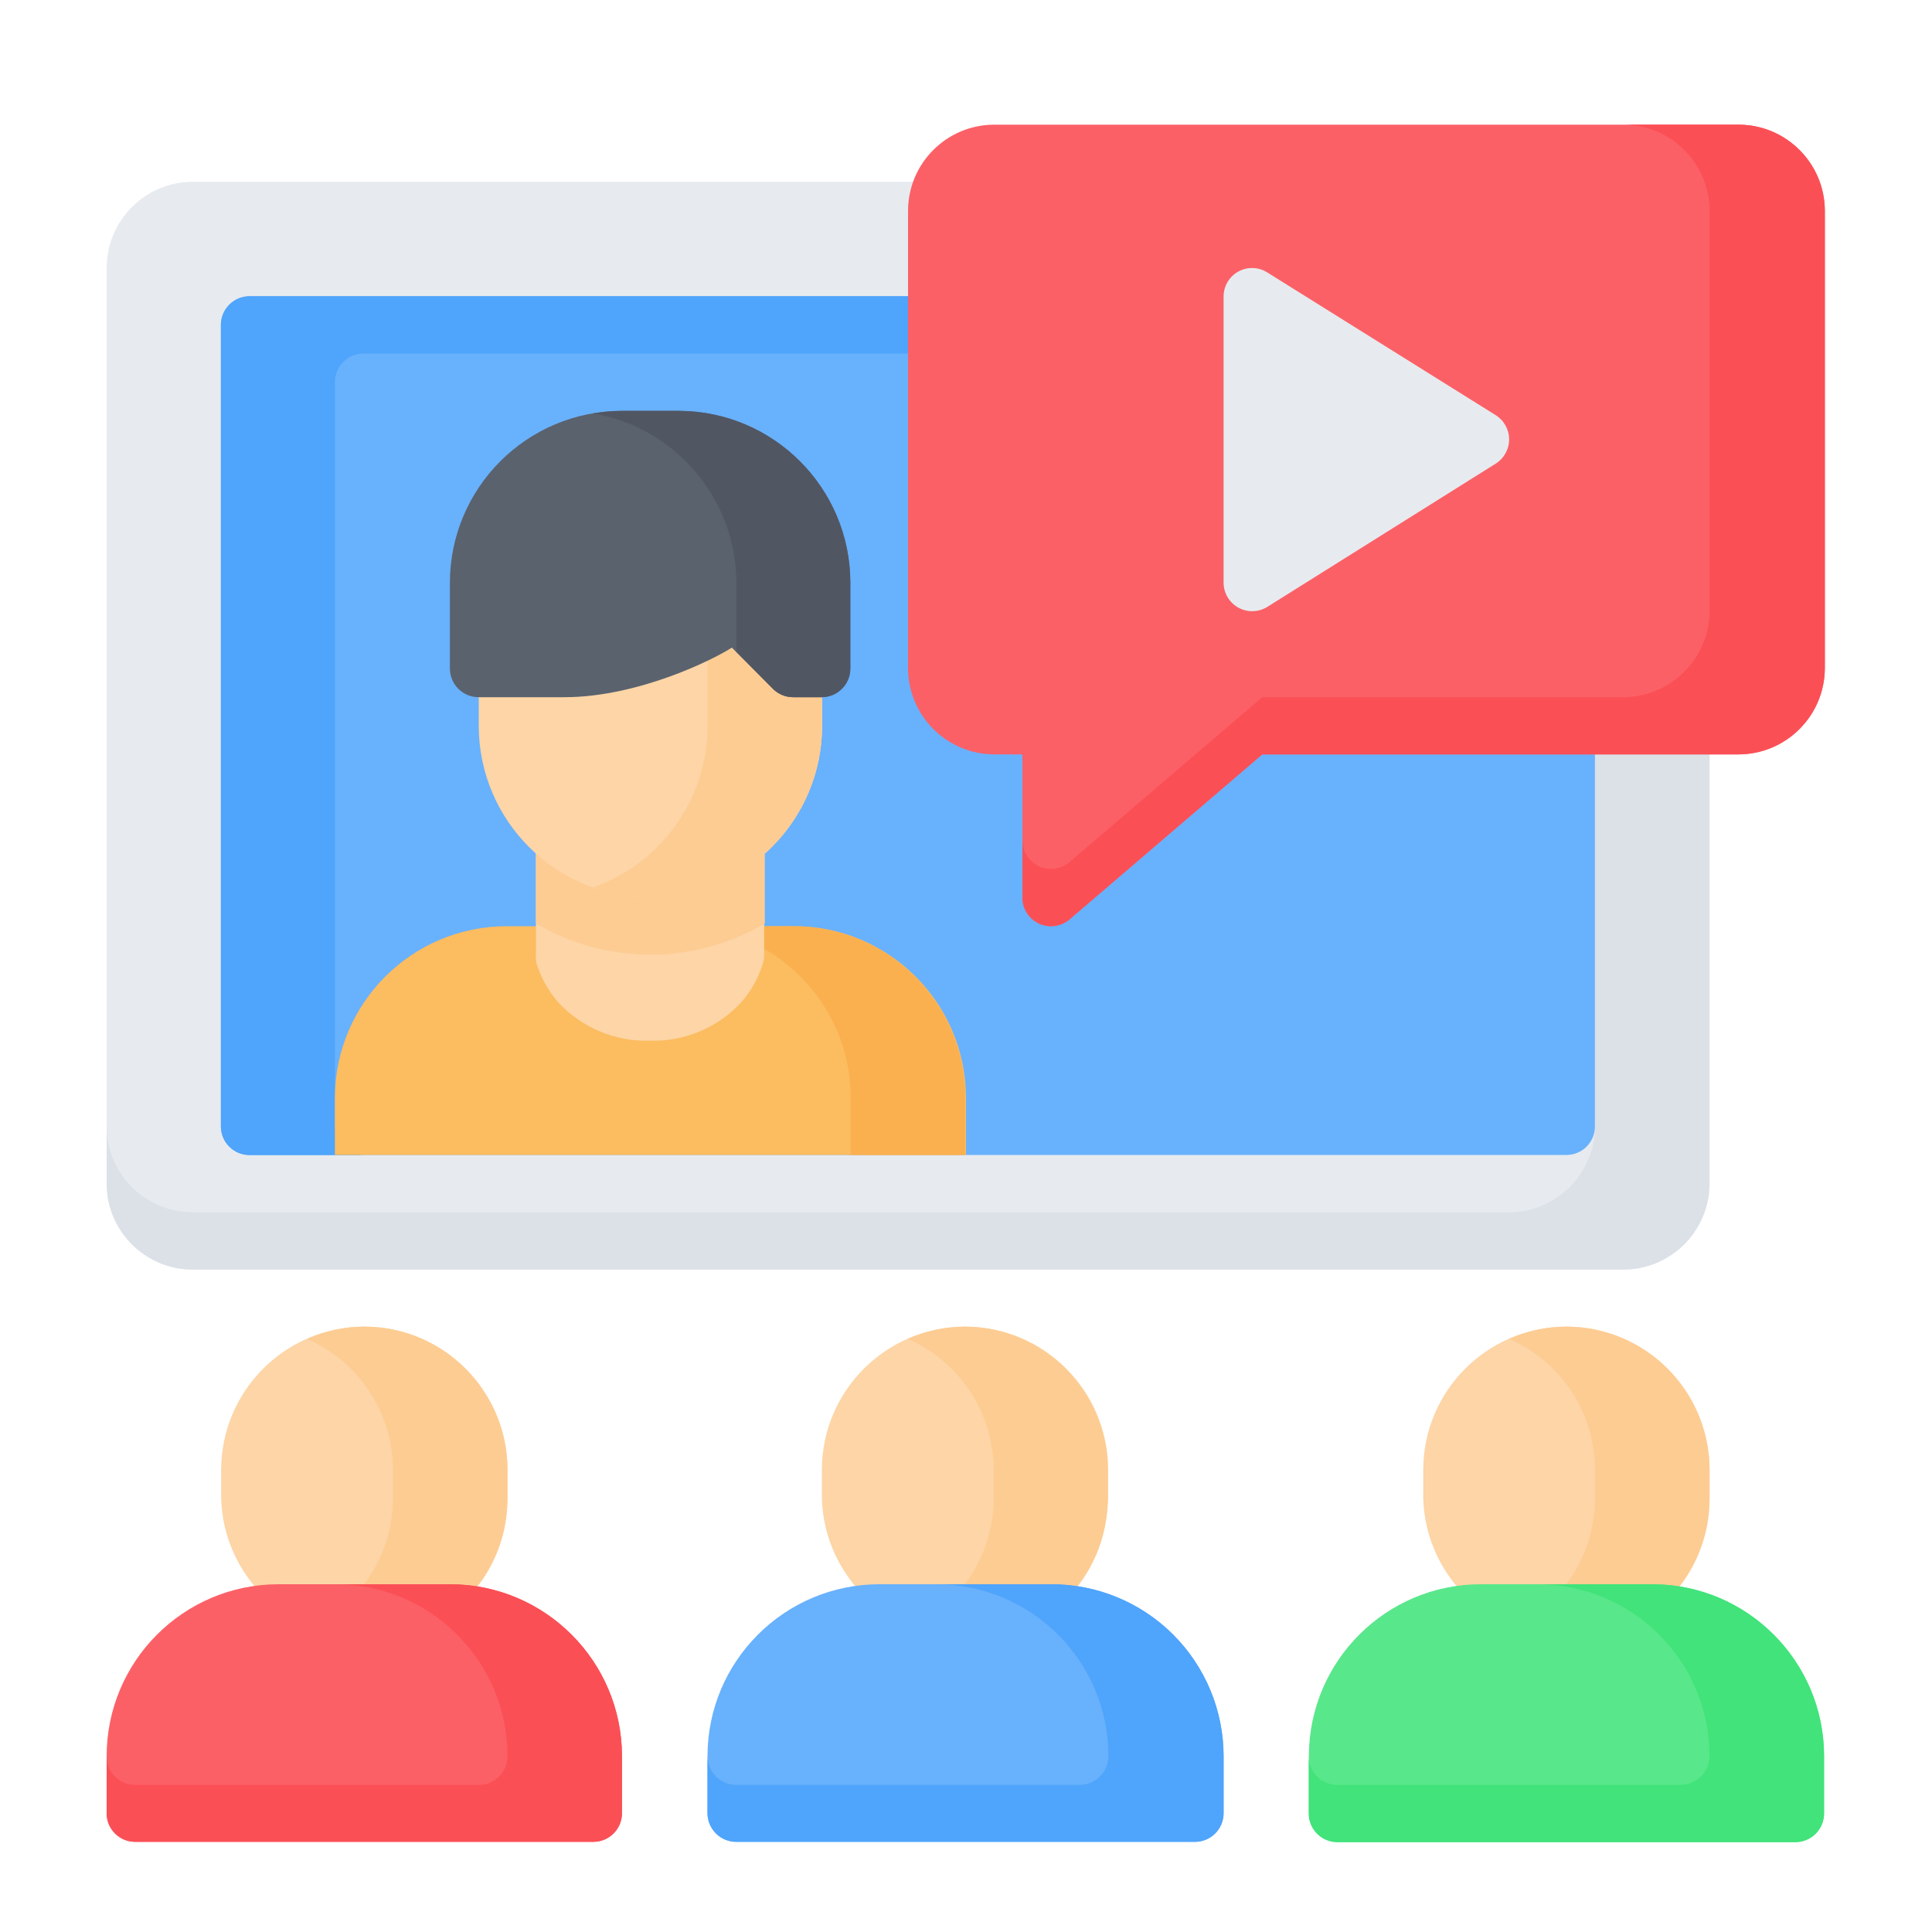
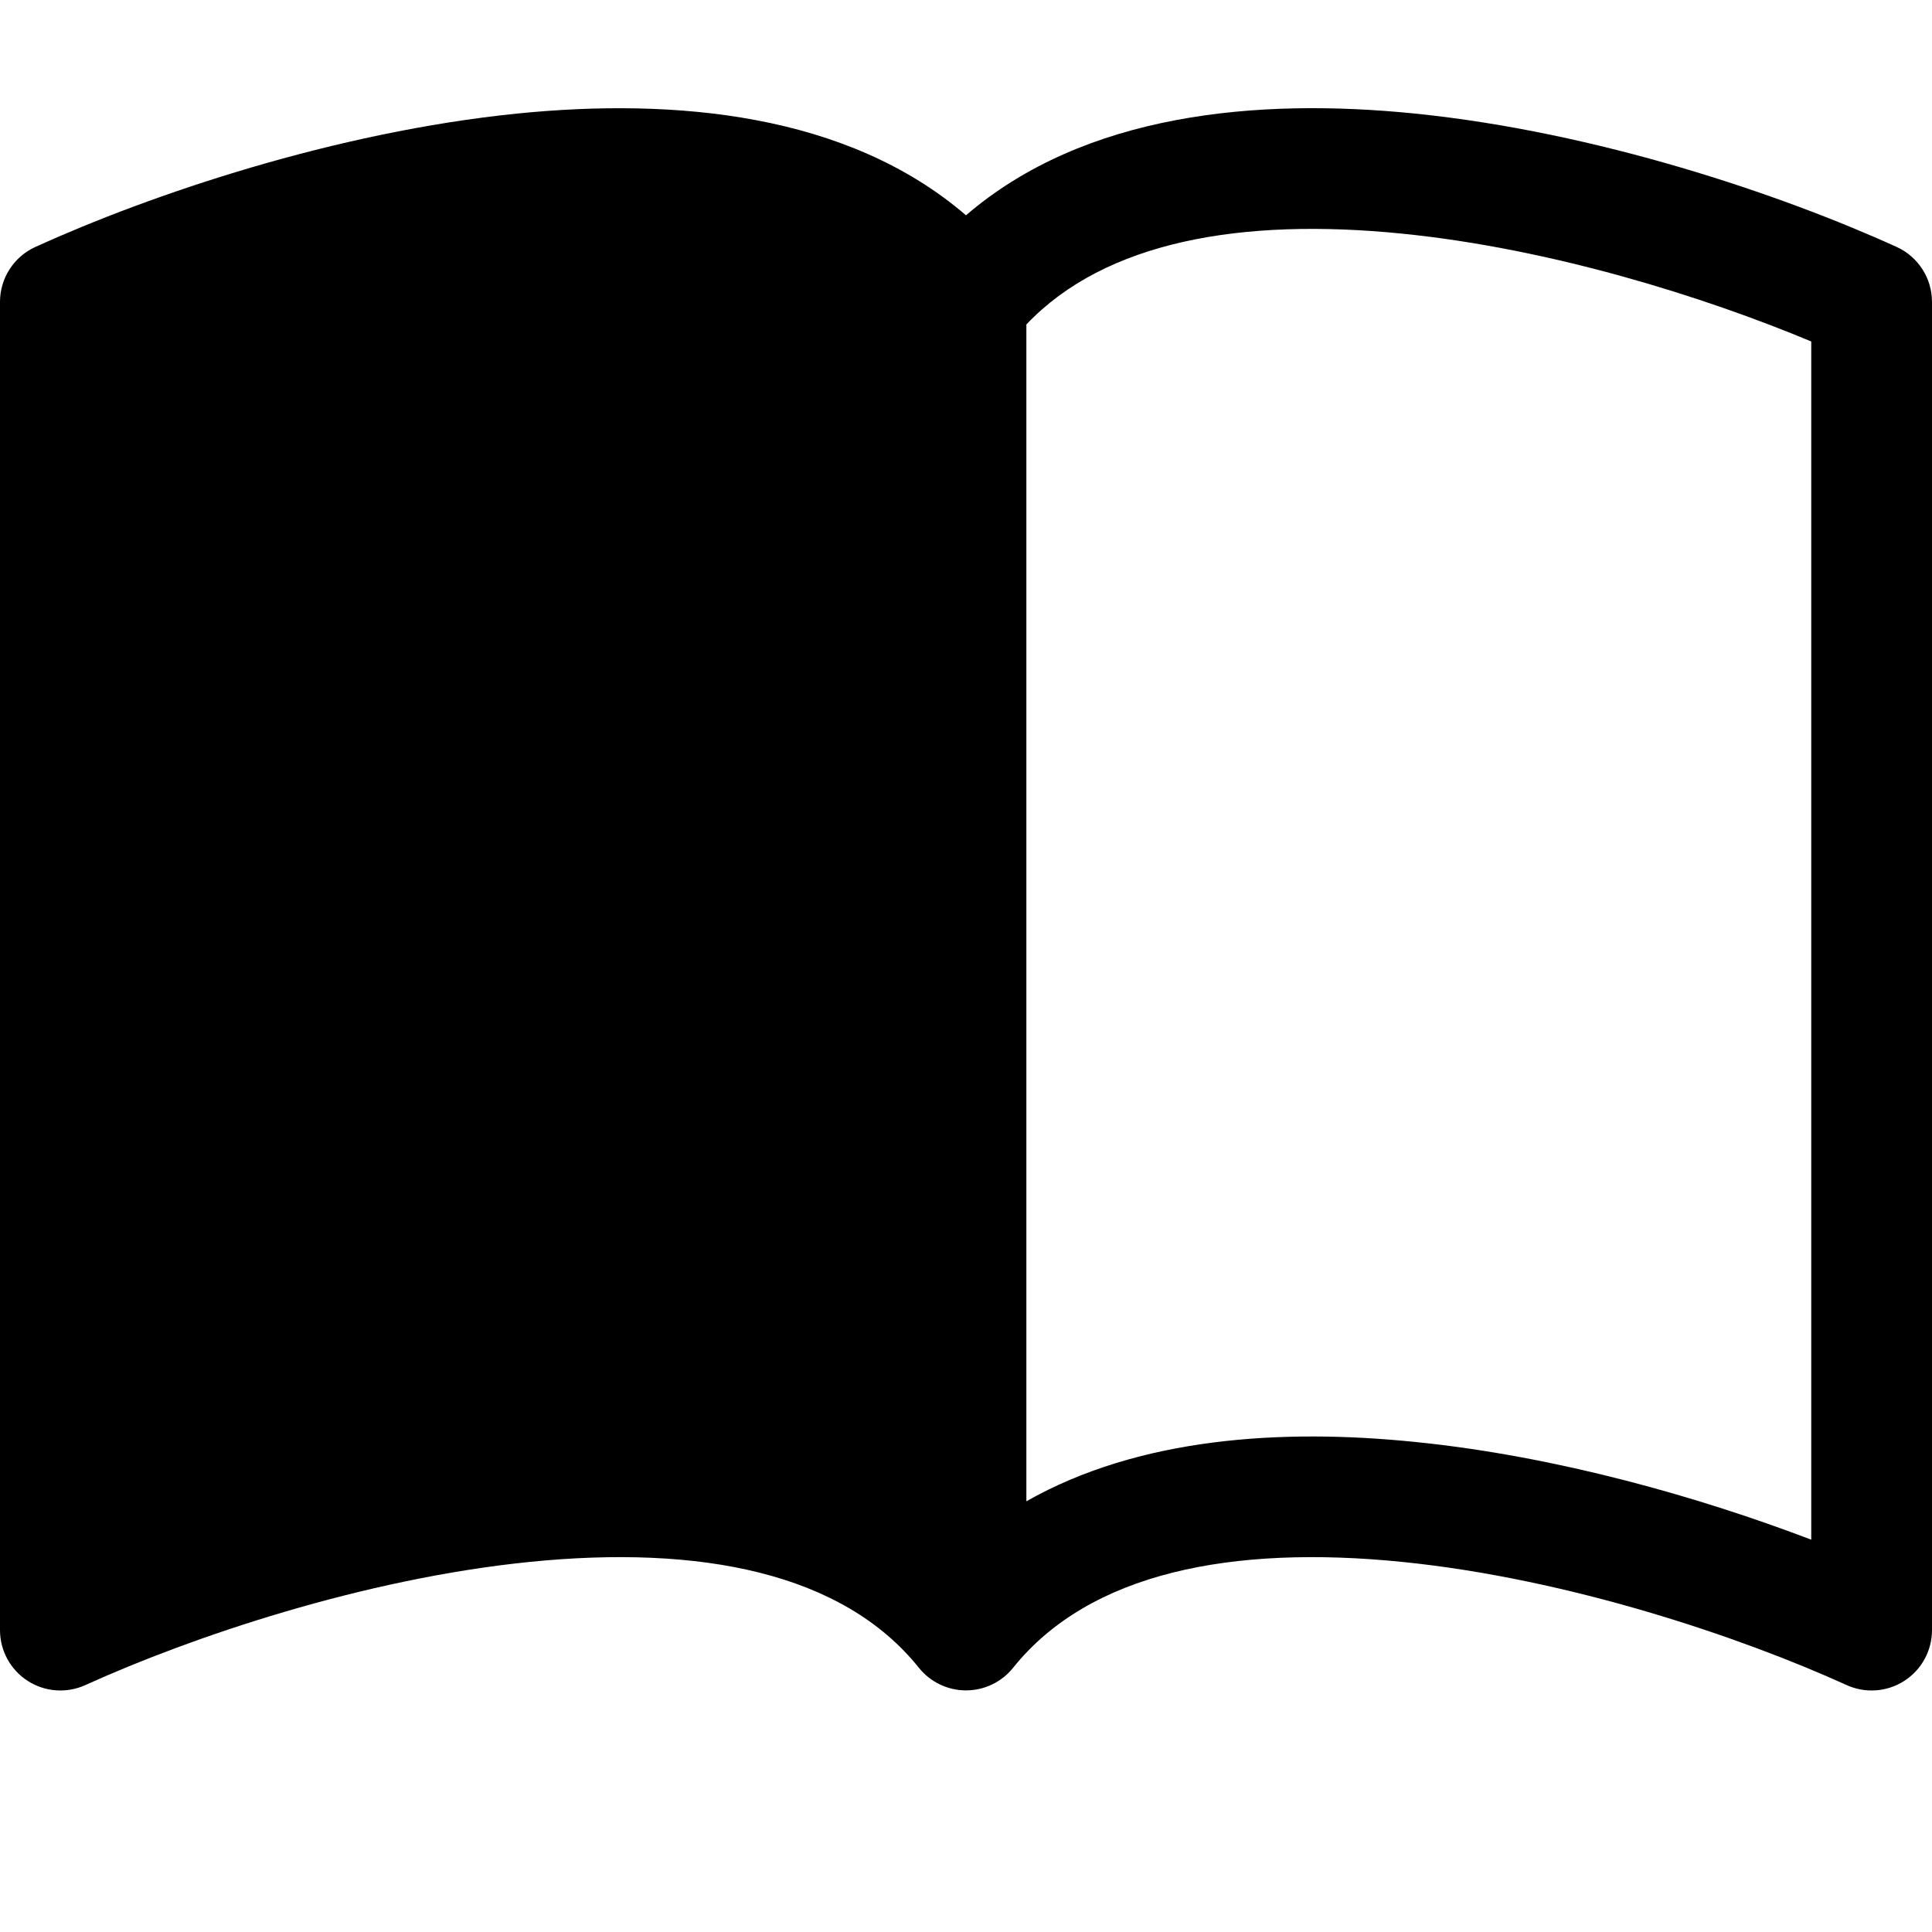
- <svg xmlns="http://www.w3.org/2000/svg" id="Layer_1" data-name="Layer 1" viewBox="0 0 150 150">
-   <defs>
-     <style>.cls-1{fill:#e7ebef}.cls-3{fill:#fdd5a6}.cls-4{fill:#fdcc93}.cls-5{fill:#68b1fc}.cls-6{fill:#fc6067}.cls-8{fill:#4fa4fb}.cls-10{fill:#fb4f56}</style>
-   </defs>
-   <g id="layer1">
-     <path id="path22342" class="cls-1" d="M14.94 14.11a6.7 6.7 0 0 0-6.66 6.68v71.12a6.69 6.69 0 0 0 6.66 6.66h111.11a6.71 6.71 0 0 0 6.68-6.66V20.79a6.72 6.72 0 0 0-6.68-6.68z" />
-     <path id="path22434" d="M117.16 14.11a6.72 6.72 0 0 1 6.68 6.68v66.67a6.7 6.7 0 0 1-6.68 6.66H14.94a6.68 6.68 0 0 1-6.66-6.66v4.45a6.69 6.69 0 0 0 6.66 6.66h111.11a6.71 6.71 0 0 0 6.68-6.66V20.79a6.73 6.73 0 0 0-6.68-6.68z" style="fill:#dbe1e7" />
-     <path id="path22307" class="cls-3" d="M28.29 103a11.14 11.14 0 0 0-11.12 11.11v2.23a11.12 11.12 0 0 0 22.23 0v-2.23A11.13 11.13 0 0 0 28.29 103z" />
-     <path id="path22311" class="cls-3" d="M121.6 103a11.13 11.13 0 0 0-11.1 11.11v2.23a11.12 11.12 0 0 0 22.23 0v-2.23A11.15 11.15 0 0 0 121.6 103z" />
-     <path id="path22324" class="cls-4" d="M28.29 103a11 11 0 0 0-4.45.95 11.13 11.13 0 0 1 6.67 10.16v2.23a11.13 11.13 0 0 1-6.67 10.16 11.07 11.07 0 0 0 15.56-10.15v-2.23A11.13 11.13 0 0 0 28.29 103z" />
-     <path id="path22326" class="cls-4" d="M121.62 103a11.06 11.06 0 0 0-4.45.95 11.13 11.13 0 0 1 6.67 10.16v2.23a11.13 11.13 0 0 1-6.67 10.16 11.07 11.07 0 0 0 15.56-10.16v-2.23A11.13 11.13 0 0 0 121.62 103z" />
-     <path id="path22303" class="cls-3" d="M74.93 103a11.14 11.14 0 0 0-11.12 11.11v2.23a11.12 11.12 0 0 0 22.23 0v-2.23A11.13 11.13 0 0 0 74.93 103z" />
-     <path id="path22313" class="cls-4" d="M74.93 103a11.06 11.06 0 0 0-4.45.95 11.11 11.11 0 0 1 6.67 10.16v2.23a11.11 11.11 0 0 1-6.67 10.16A11.07 11.07 0 0 0 86 116.35v-2.23A11.13 11.13 0 0 0 74.93 103z" />
-     <path id="path22338" class="cls-5" d="M19.38 23a2.23 2.23 0 0 0-2.23 2.22v62.24a2.21 2.21 0 0 0 2.23 2.21H121.6a2.21 2.21 0 0 0 2.23-2.21V25.23a2.22 2.22 0 0 0-2.21-2.23H19.38z" />
-     <path id="path22291" class="cls-6" d="M21.61 123a13.35 13.35 0 0 0-13.33 13.35v4.44a2.21 2.21 0 0 0 2.21 2.21h35.57a2.22 2.22 0 0 0 2.23-2.21v-4.46A13.36 13.36 0 0 0 35 123z" />
-     <path id="path22295" class="cls-5" d="M81.61 123A13.36 13.36 0 0 1 95 136.35v4.44a2.22 2.22 0 0 1-2.27 2.21H57.16a2.22 2.22 0 0 1-2.23-2.21v-4.46A13.36 13.36 0 0 1 68.27 123z" />
-     <path id="path22299" d="M128.3 123a13.35 13.35 0 0 1 13.32 13.34v4.44a2.22 2.22 0 0 1-2.22 2.22h-35.55a2.22 2.22 0 0 1-2.23-2.21v-4.46A13.36 13.36 0 0 1 115 123z" style="fill:#59e78b" />
-     <path id="path22315" class="cls-8" d="M83.83 138.58H57.17a2.23 2.23 0 0 1-2.24-2.23v4.44a2.24 2.24 0 0 0 2.24 2.21h35.55a2.23 2.23 0 0 0 2.28-2.21v-4.44A13.36 13.36 0 0 0 81.61 123h-8.89a13.36 13.36 0 0 1 13.34 13.34 2.23 2.23 0 0 1-2.23 2.24z" />
-     <path id="path22328" d="M130.5 138.58h-26.66a2.21 2.21 0 0 1-2.23-2.23v4.44a2.22 2.22 0 0 0 2.23 2.24h35.55a2.23 2.23 0 0 0 2.23-2.24v-4.44A13.36 13.36 0 0 0 128.28 123h-8.89a13.36 13.36 0 0 1 13.34 13.34 2.23 2.23 0 0 1-2.23 2.23z" style="fill:#41e37a" />
-     <path id="path22330" class="cls-10" d="M37.17 138.58H10.51a2.21 2.21 0 0 1-2.23-2.23v4.44a2.22 2.22 0 0 0 2.23 2.21h35.55a2.23 2.23 0 0 0 2.23-2.24v-4.44A13.36 13.36 0 0 0 35 123h-8.94a13.36 13.36 0 0 1 13.34 13.35 2.23 2.23 0 0 1-2.23 2.23z" />
-     <path id="path22429" class="cls-8" d="M19.38 23a2.23 2.23 0 0 0-2.23 2.24v62.22a2.23 2.23 0 0 0 2.23 2.22h8.89A2.23 2.23 0 0 1 26 87.46V29.68a2.22 2.22 0 0 1 2.23-2.23h93.37a2.23 2.23 0 0 1 2.24 2.23v-4.44A2.24 2.24 0 0 0 121.6 23z" />
-     <path id="path22417" class="cls-6" d="M77.16 9.68a6.7 6.7 0 0 0-6.66 6.66v35.55a6.71 6.71 0 0 0 6.66 6.68h2.22v11.1a2.22 2.22 0 0 0 2.21 2.24 2.25 2.25 0 0 0 1.46-.54L98 58.57h37a6.72 6.72 0 0 0 6.68-6.68V16.34A6.71 6.71 0 0 0 135 9.68z" />
-     <path id="path22427" class="cls-1" d="M95 23v22.23a2.22 2.22 0 0 0 3.39 1.89L116.12 36a2.22 2.22 0 0 0 0-3.77L98.34 21.12A2.21 2.21 0 0 0 95 23z" />
-     <path id="path22439" class="cls-10" d="M126.05 9.68a6.71 6.71 0 0 1 6.68 6.66v31.11a6.73 6.73 0 0 1-6.68 6.68H98L83.05 66.92a2.22 2.22 0 0 1-3.67-1.69v4.44a2.22 2.22 0 0 0 3.67 1.7L98 58.57h37a6.72 6.72 0 0 0 6.68-6.68V16.34A6.71 6.71 0 0 0 135 9.68z" />
-     <path id="path9871-9-6" d="M39.38 71.91A13.35 13.35 0 0 0 26 85.23v4.44h49v-4.44a13.35 13.35 0 0 0-13.39-13.32z" style="fill:#fcbc60" />
-     <path id="path22408" d="M52.72 71.91a13.34 13.34 0 0 1 13.33 13.32v4.44h8.89v-4.44a13.34 13.34 0 0 0-13.33-13.32z" style="fill:#fbb04f" />
-     <path id="path9878-9-3" class="cls-3" d="M41.61 63v11.13a2.94 2.94 0 0 0 0 .51 8.3 8.3 0 0 0 1.71 3.16 9.31 9.31 0 0 0 7.13 3 9.27 9.27 0 0 0 7.12-3 8.3 8.3 0 0 0 1.71-3.16 2.21 2.21 0 0 0 .05-.51V63z" />
-     <path id="path9906-3-7" class="cls-4" d="M41.61 63v8.7a17.52 17.52 0 0 0 17.77 0V63z" />
-     <path id="path9864-2-1" class="cls-3" d="M37.17 47.45v8.89a13.33 13.33 0 1 0 26.66 0v-8.89z" />
-     <path id="path9895-7-4" class="cls-4" d="M54.94 47.45v8.89a13.36 13.36 0 0 1-8.88 12.56 13.08 13.08 0 0 0 4.44.78 13.35 13.35 0 0 0 13.33-13.34v-8.89z" />
-     <path id="path9857-2-7" d="M48.27 31.9a13.36 13.36 0 0 0-13.34 13.34v6.66a2.23 2.23 0 0 0 2.24 2.23h6.65c5.68 0 11.54-2.9 13-3.85L60 53.47a2.2 2.2 0 0 0 1.57.66h2.22a2.23 2.23 0 0 0 2.23-2.23v-6.66a13.36 13.36 0 0 0-13.3-13.34z" style="fill:#5a626e" />
-     <path id="path9893-8-1" d="M48.27 31.9a13.57 13.57 0 0 0-2.22.2 13.36 13.36 0 0 1 11.12 13.14v5.37L60 53.47a2.2 2.2 0 0 0 1.57.66h2.22a2.23 2.23 0 0 0 2.23-2.23v-6.66a13.36 13.36 0 0 0-13.3-13.34z" style="fill:#515663" />
-   </g>
+ <svg xmlns="http://www.w3.org/2000/svg" width="16" height="16" fill="currentColor" class="bi bi-book-half" viewBox="0 0 16 16">
+   <path d="M8.5 2.687c.654-.689 1.782-.886 3.112-.752 1.234.124 2.503.523 3.388.893v9.923c-.918-.35-2.107-.692-3.287-.81-1.094-.111-2.278-.039-3.213.492V2.687zM8 1.783C7.015.936 5.587.81 4.287.94c-1.514.153-3.042.672-3.994 1.105A.5.5 0 0 0 0 2.5v11a.5.5 0 0 0 .707.455c.882-.4 2.303-.881 3.68-1.02 1.409-.142 2.59.087 3.223.877a.5.5 0 0 0 .78 0c.633-.79 1.814-1.019 3.222-.877 1.378.139 2.8.62 3.681 1.02A.5.5 0 0 0 16 13.5v-11a.5.5 0 0 0-.293-.455c-.952-.433-2.48-.952-3.994-1.105C10.413.809 8.985.936 8 1.783z" />
</svg>
